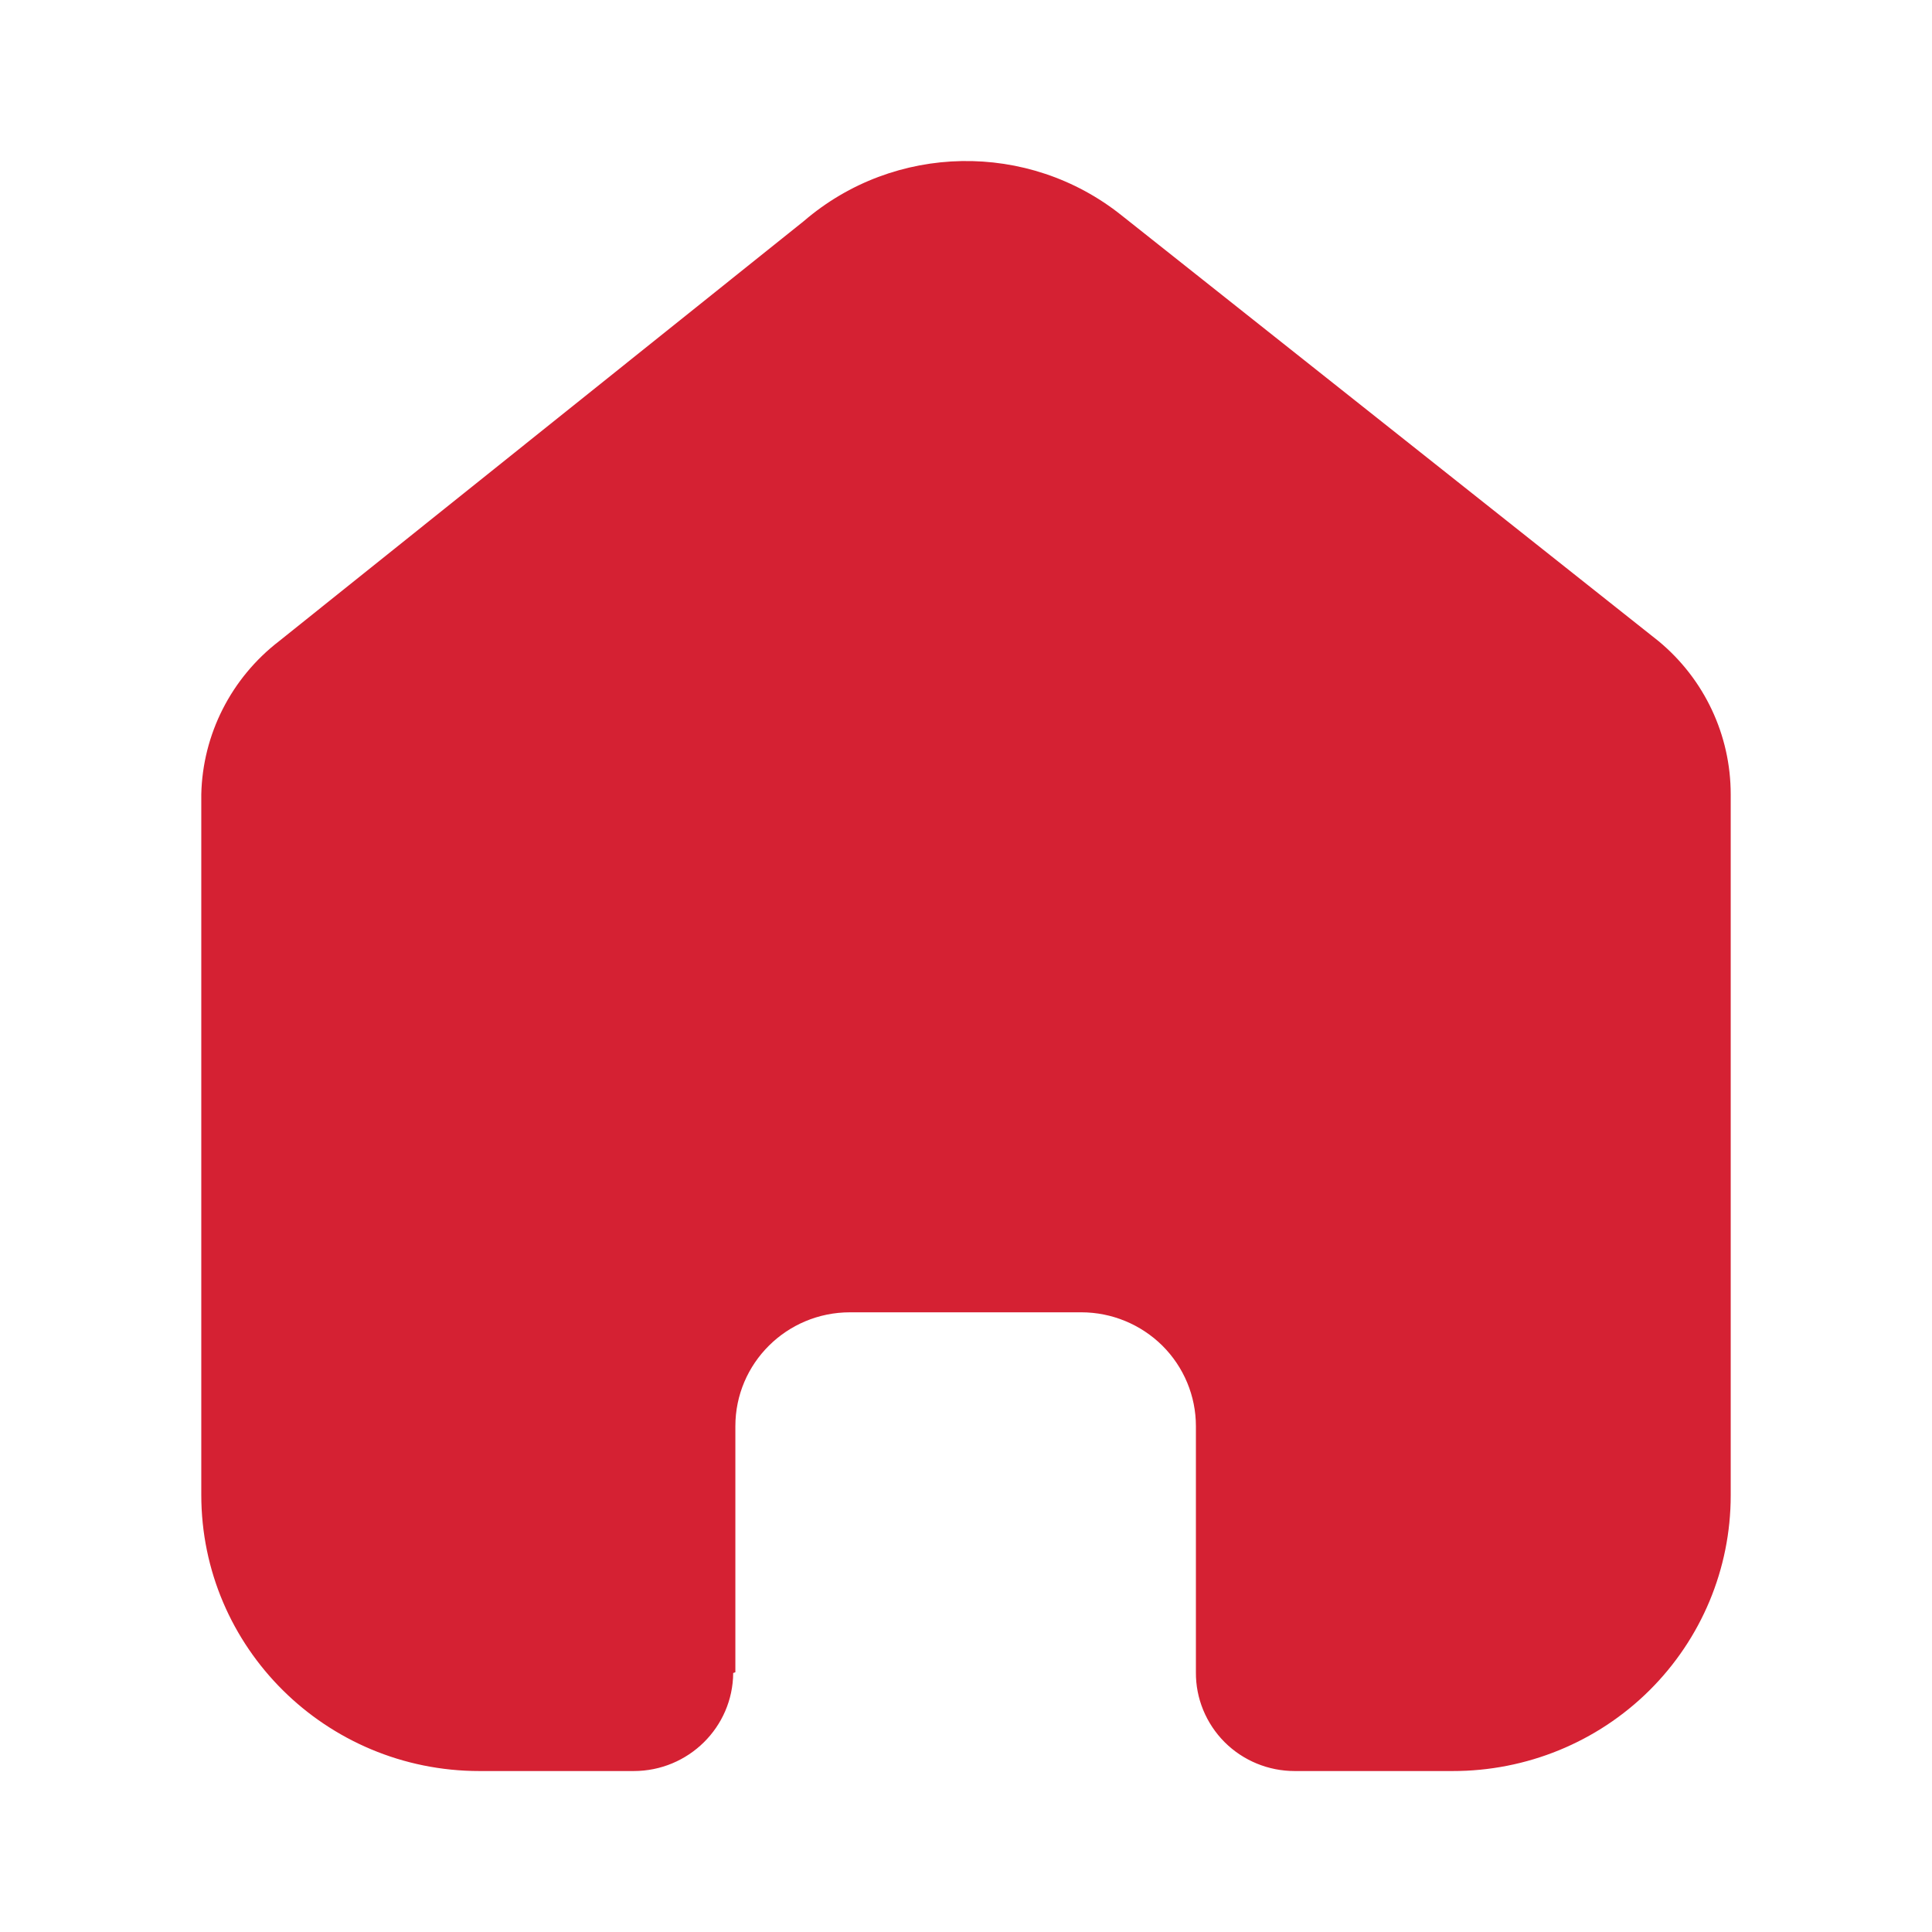
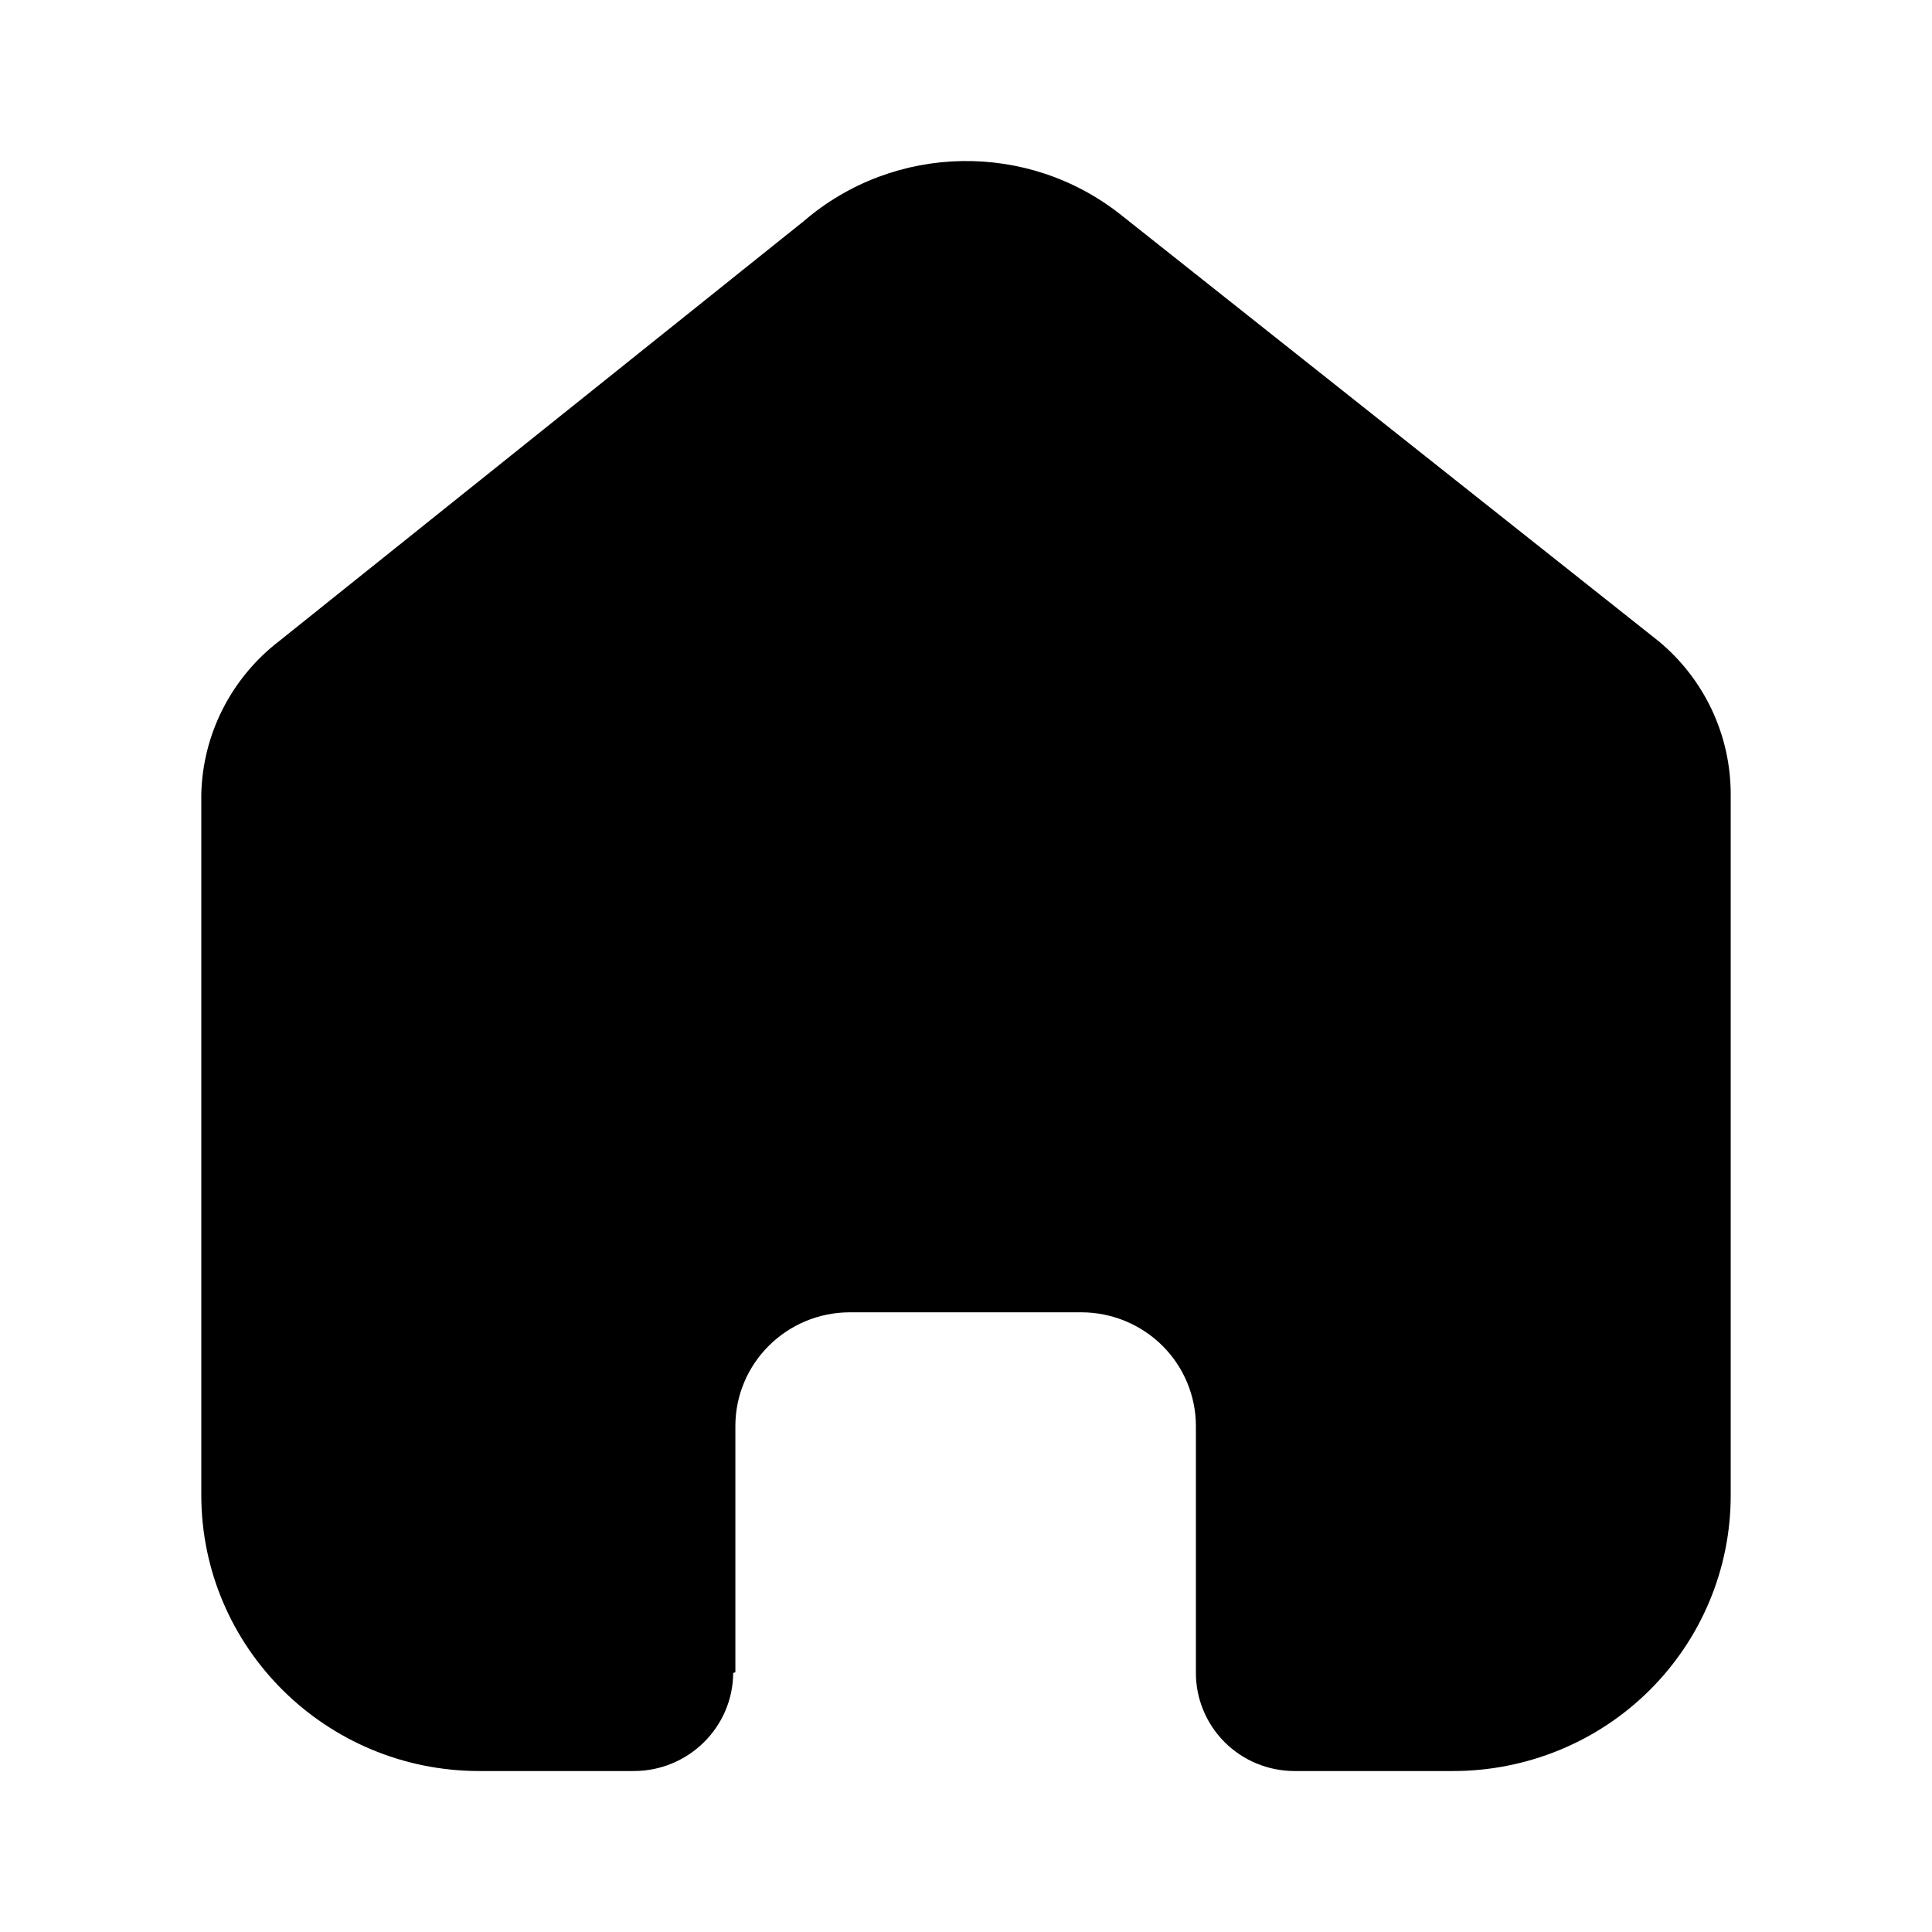
<svg xmlns="http://www.w3.org/2000/svg" width="16" height="16" viewBox="0 0 16 16" fill="none">
-   <path d="M6.09 13.849V11.811C6.09 11.29 6.515 10.868 7.039 10.868H8.955C9.207 10.868 9.448 10.968 9.626 11.144C9.804 11.321 9.904 11.561 9.904 11.811V13.849C9.902 14.065 9.988 14.273 10.141 14.427C10.295 14.581 10.504 14.667 10.722 14.667H12.029C12.64 14.668 13.226 14.429 13.658 14.001C14.09 13.573 14.333 12.992 14.333 12.385V6.578C14.333 6.088 14.115 5.624 13.736 5.31L9.289 1.784C8.516 1.166 7.407 1.186 6.657 1.831L2.311 5.31C1.915 5.615 1.678 6.081 1.667 6.578V12.38C1.667 13.643 2.698 14.667 3.971 14.667H5.248C5.701 14.667 6.069 14.304 6.072 13.855L6.09 13.849Z" fill="#D52133" />
+   <path d="M6.09 13.849V11.811C6.09 11.29 6.515 10.868 7.039 10.868H8.955C9.207 10.868 9.448 10.968 9.626 11.144C9.804 11.321 9.904 11.561 9.904 11.811V13.849C9.902 14.065 9.988 14.273 10.141 14.427C10.295 14.581 10.504 14.667 10.722 14.667H12.029C12.64 14.668 13.226 14.429 13.658 14.001C14.09 13.573 14.333 12.992 14.333 12.385V6.578C14.333 6.088 14.115 5.624 13.736 5.31L9.289 1.784C8.516 1.166 7.407 1.186 6.657 1.831L2.311 5.31C1.915 5.615 1.678 6.081 1.667 6.578V12.38C1.667 13.643 2.698 14.667 3.971 14.667H5.248C5.701 14.667 6.069 14.304 6.072 13.855L6.09 13.849Z" fill="currentColor" />
</svg>
